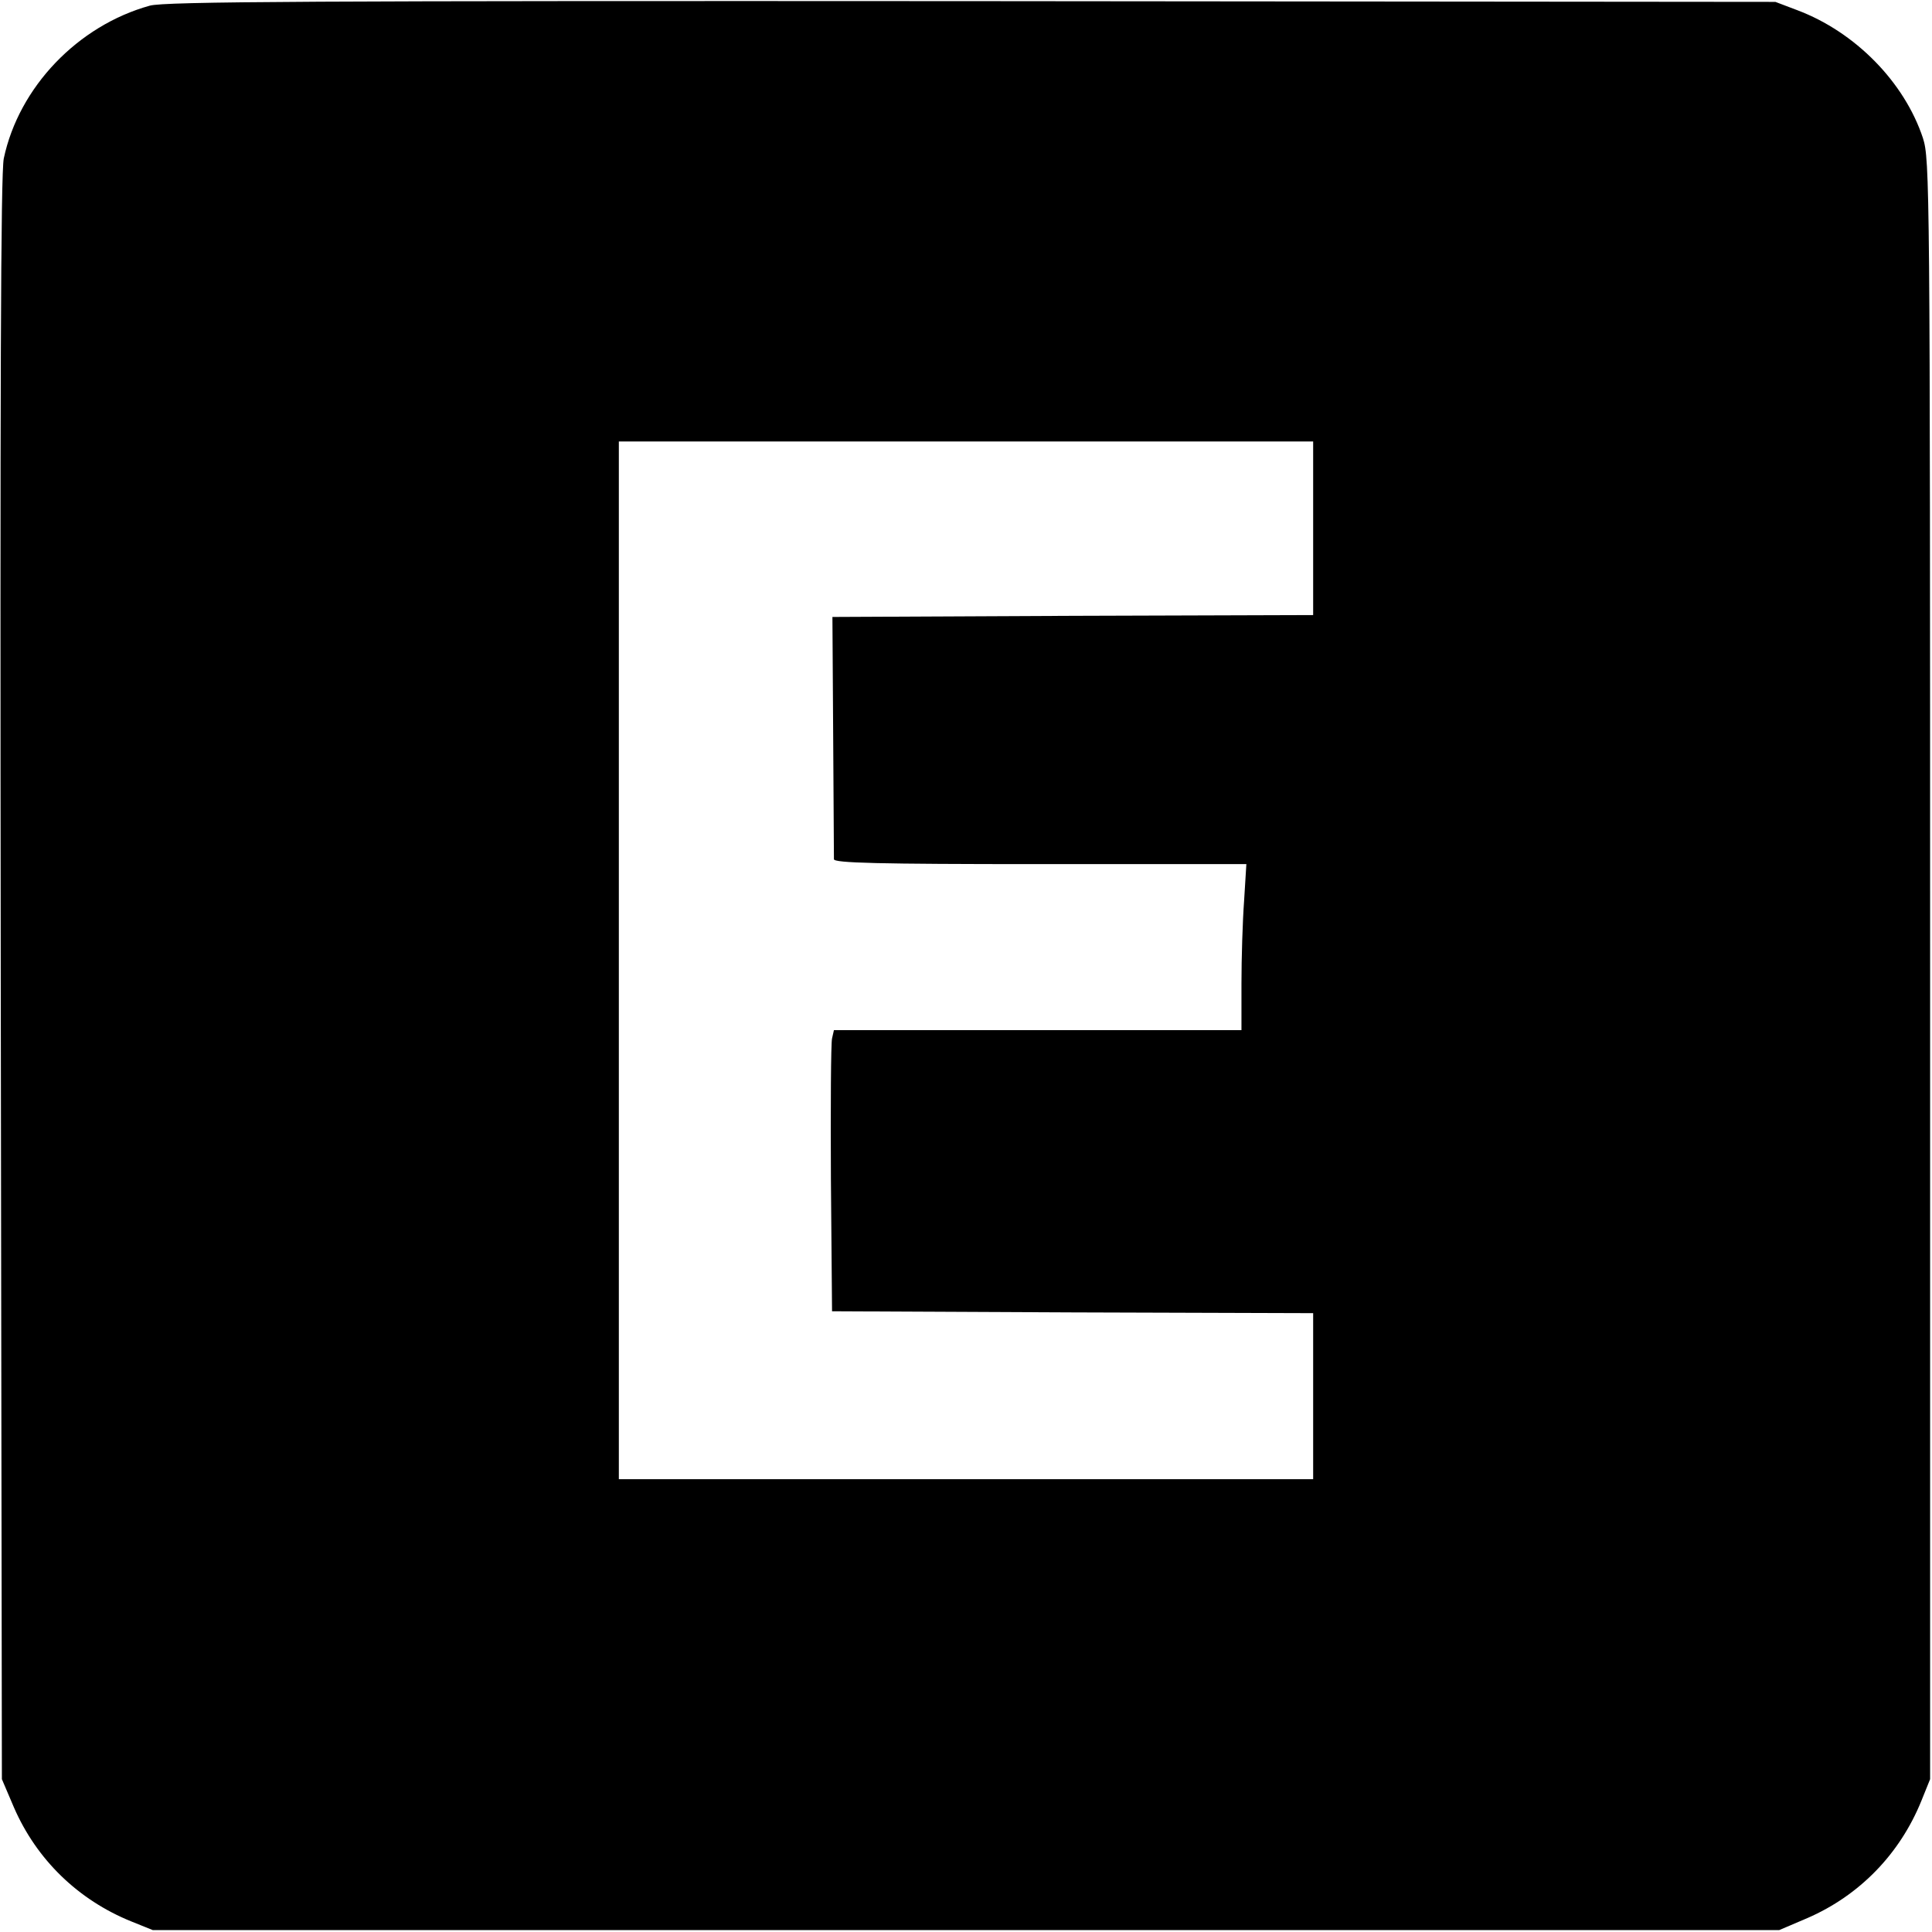
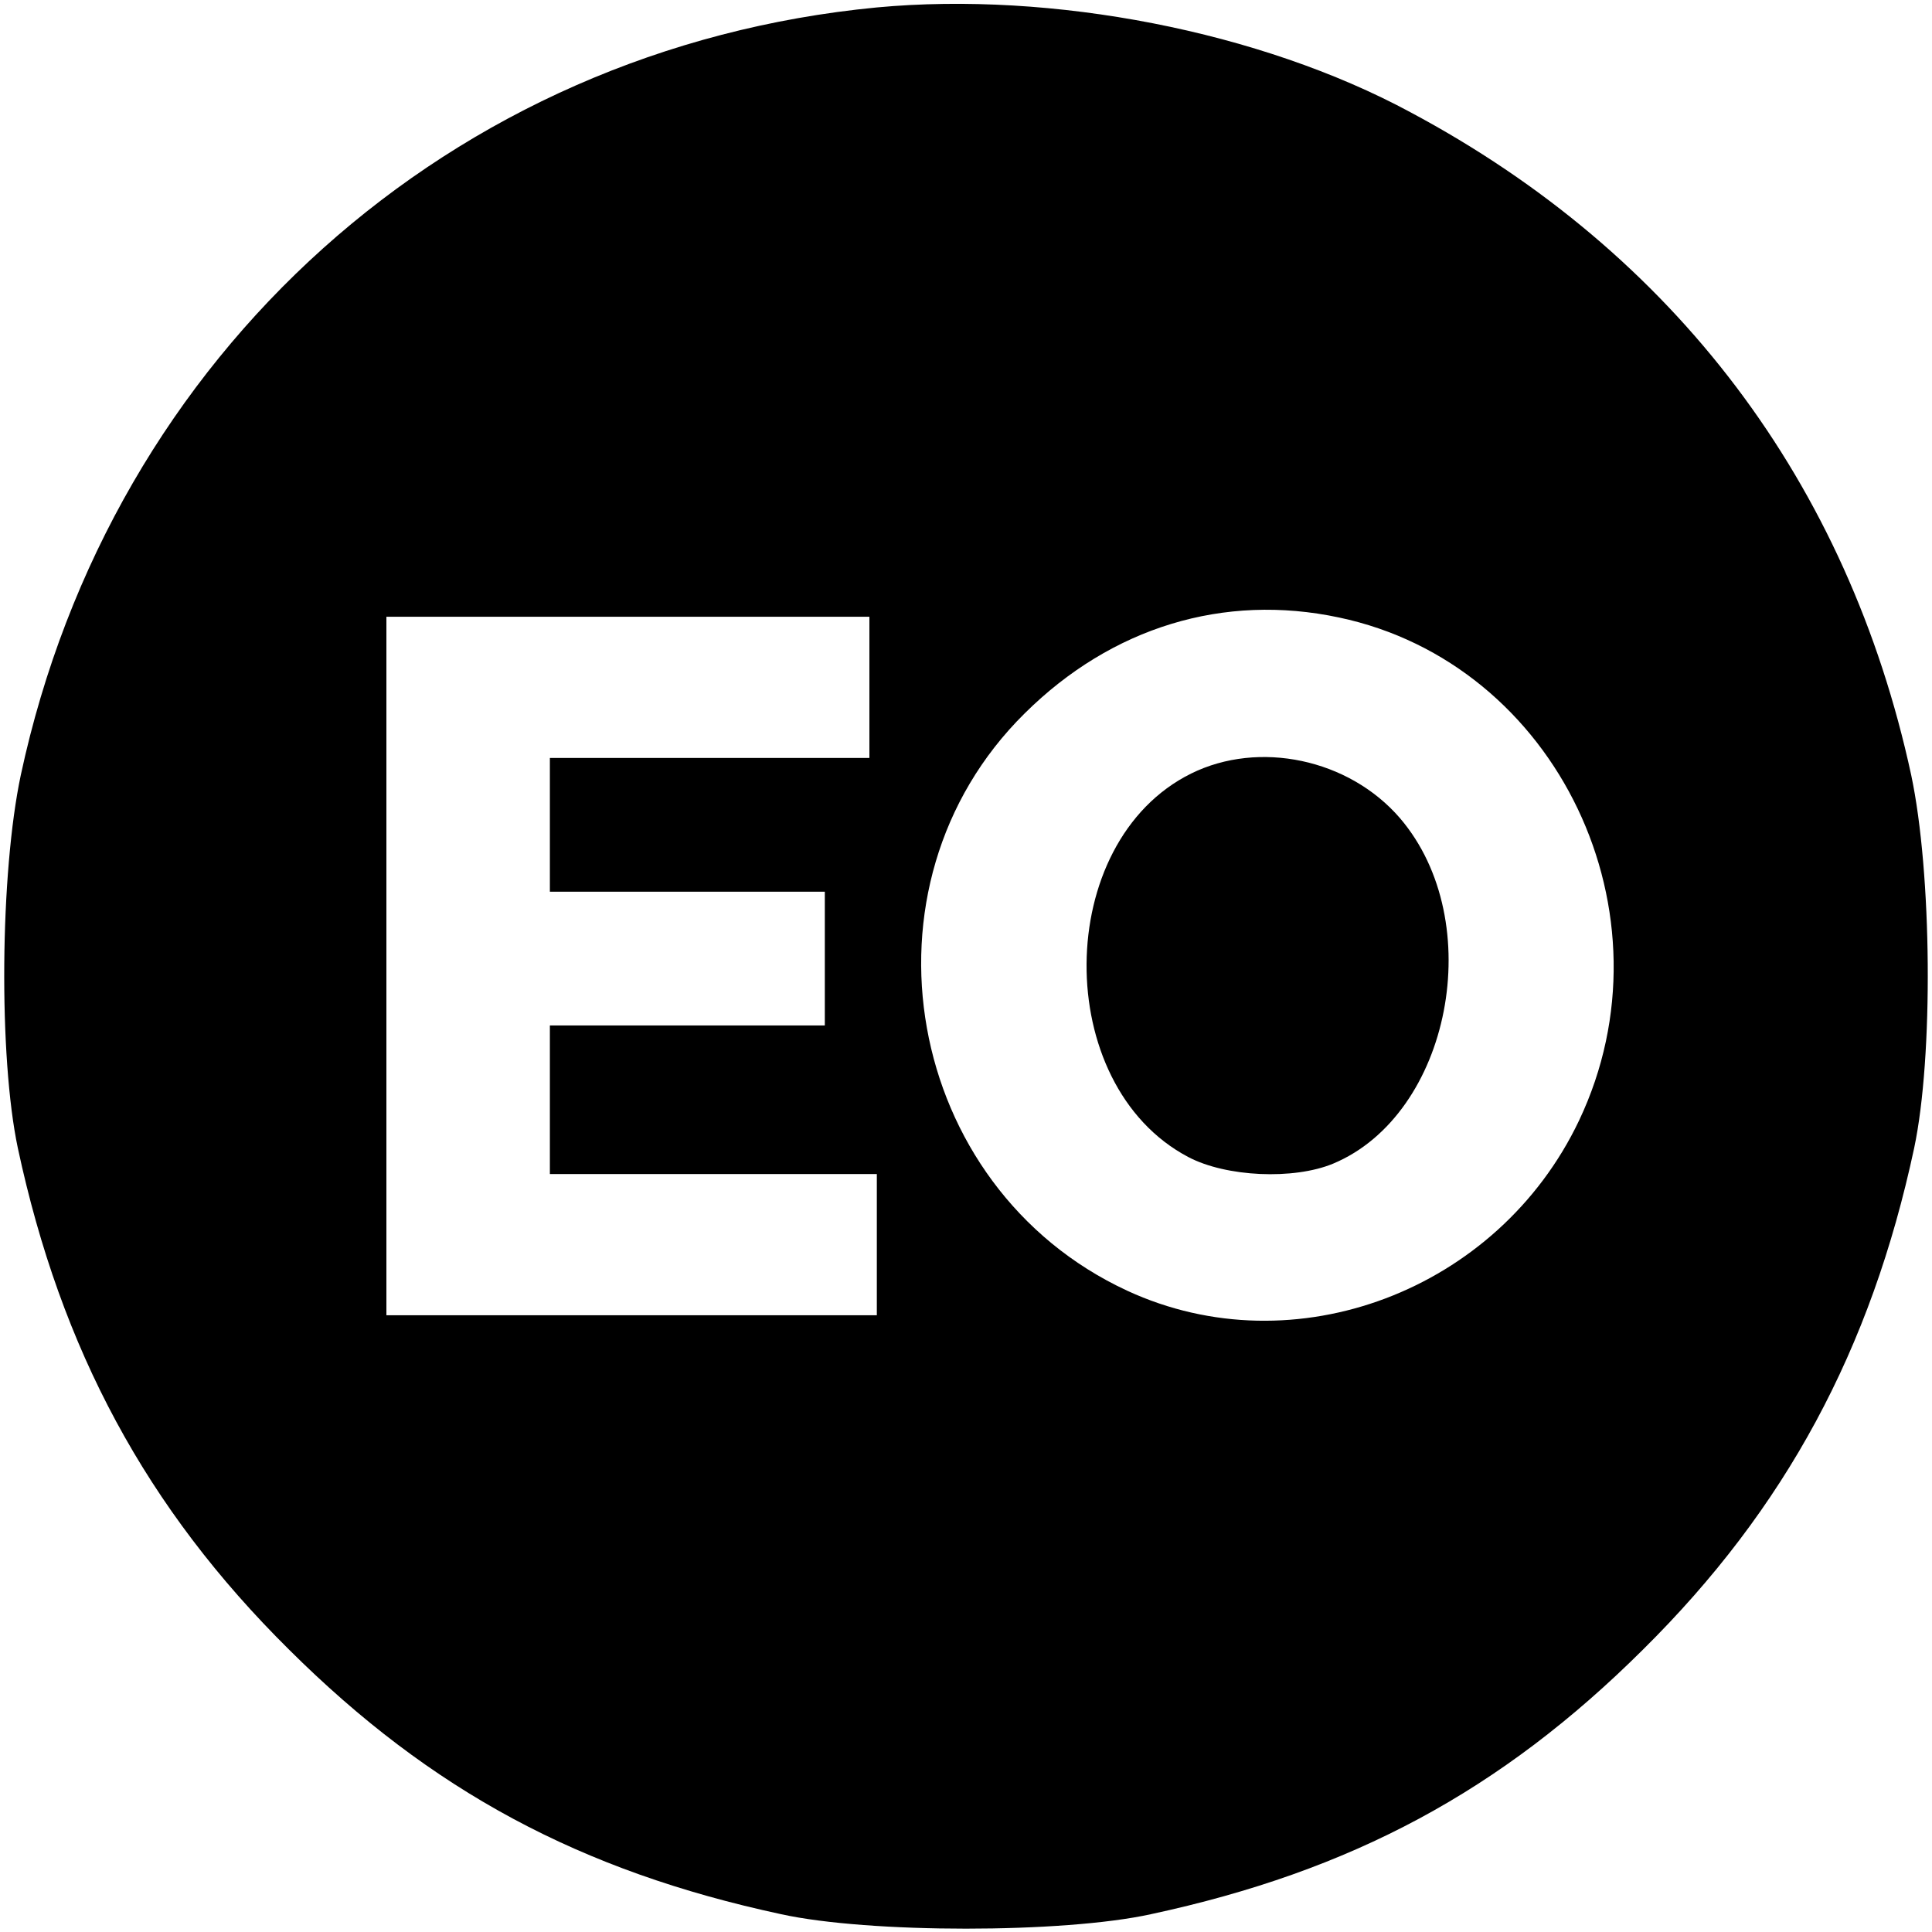
- <svg xmlns="http://www.w3.org/2000/svg" version="1.0" width="512pt" height="512pt" viewBox="0 0 512 512" preserveAspectRatio="xMidYMid meet">
-   <g transform="translate(0,512) scale(0.1,-0.1)" fill="#000000" stroke="none">
-     <path d="M397 5105 c-191 -53 -347 -216 -387 -405 -8 -41 -10 -598 -8 -2175 l3 -2120 32 -75 c60 -138 170 -245 311 -302 l57 -23 2155 0 2155 0 75 32 c138 60 245 170 302 311 l23 57 0 2145 c0 2089 -1 2147 -19 2204 -49 148 -179 281 -333 339 l-58 22 -2130 2 c-1743 1 -2139 -1 -2178 -12z m3083 -1385 l0 -230 -637 -2 -637 -3 2 -315 c1 -173 2 -321 2 -327 0 -10 116 -13 547 -13 l546 0 -6 -97 c-4 -54 -7 -153 -7 -220 l0 -123 -540 0 -540 0 -5 -22 c-3 -13 -4 -180 -3 -373 l3 -350 638 -3 637 -2 0 -220 0 -220 -920 0 -920 0 0 1375 0 1375 920 0 920 0 0 -230z" />
-   </g>
+ <svg xmlns="http://www.w3.org/2000/svg" version="1" width="346.667" height="346.667" viewBox="0 0 260 260">
+   <path d="M118 1C60.7 6.5 15 47.5 2.8 104.3c-2.8 13.2-3 37.9-.4 50.2C8.2 181.6 19.7 203 38.9 222c19.1 19 39.2 29.8 66.2 35.6 11.8 2.6 38 2.6 49.8 0 27-5.8 47.1-16.6 66.2-35.6 19.2-19 30.7-40.4 36.5-67.5 2.6-12.3 2.4-37-.4-50.2-8.5-39.3-31.8-70.2-67.4-89.2C169.6 4.2 141.6-1.2 118 1zm62.2 82.1c29.4 6.2 45.5 39.9 32.3 67.7-10.9 22.9-38.3 33.3-60.8 22.9-30-13.9-37.3-54.5-13.8-77.7 11.7-11.6 26.8-16.2 42.3-12.9zM117 92.5v9.5H74v18h37v18H74v20h44v19H52V83h65v9.5z" />
+   <path d="M160.3 104.1c-18.6 9.2-18.8 41.9-.4 51.6 5.1 2.7 14.2 3.1 19.5.9 15.8-6.6 20.9-32.6 9-46.5-6.9-8-19-10.5-28.1-6z" />
</svg>
